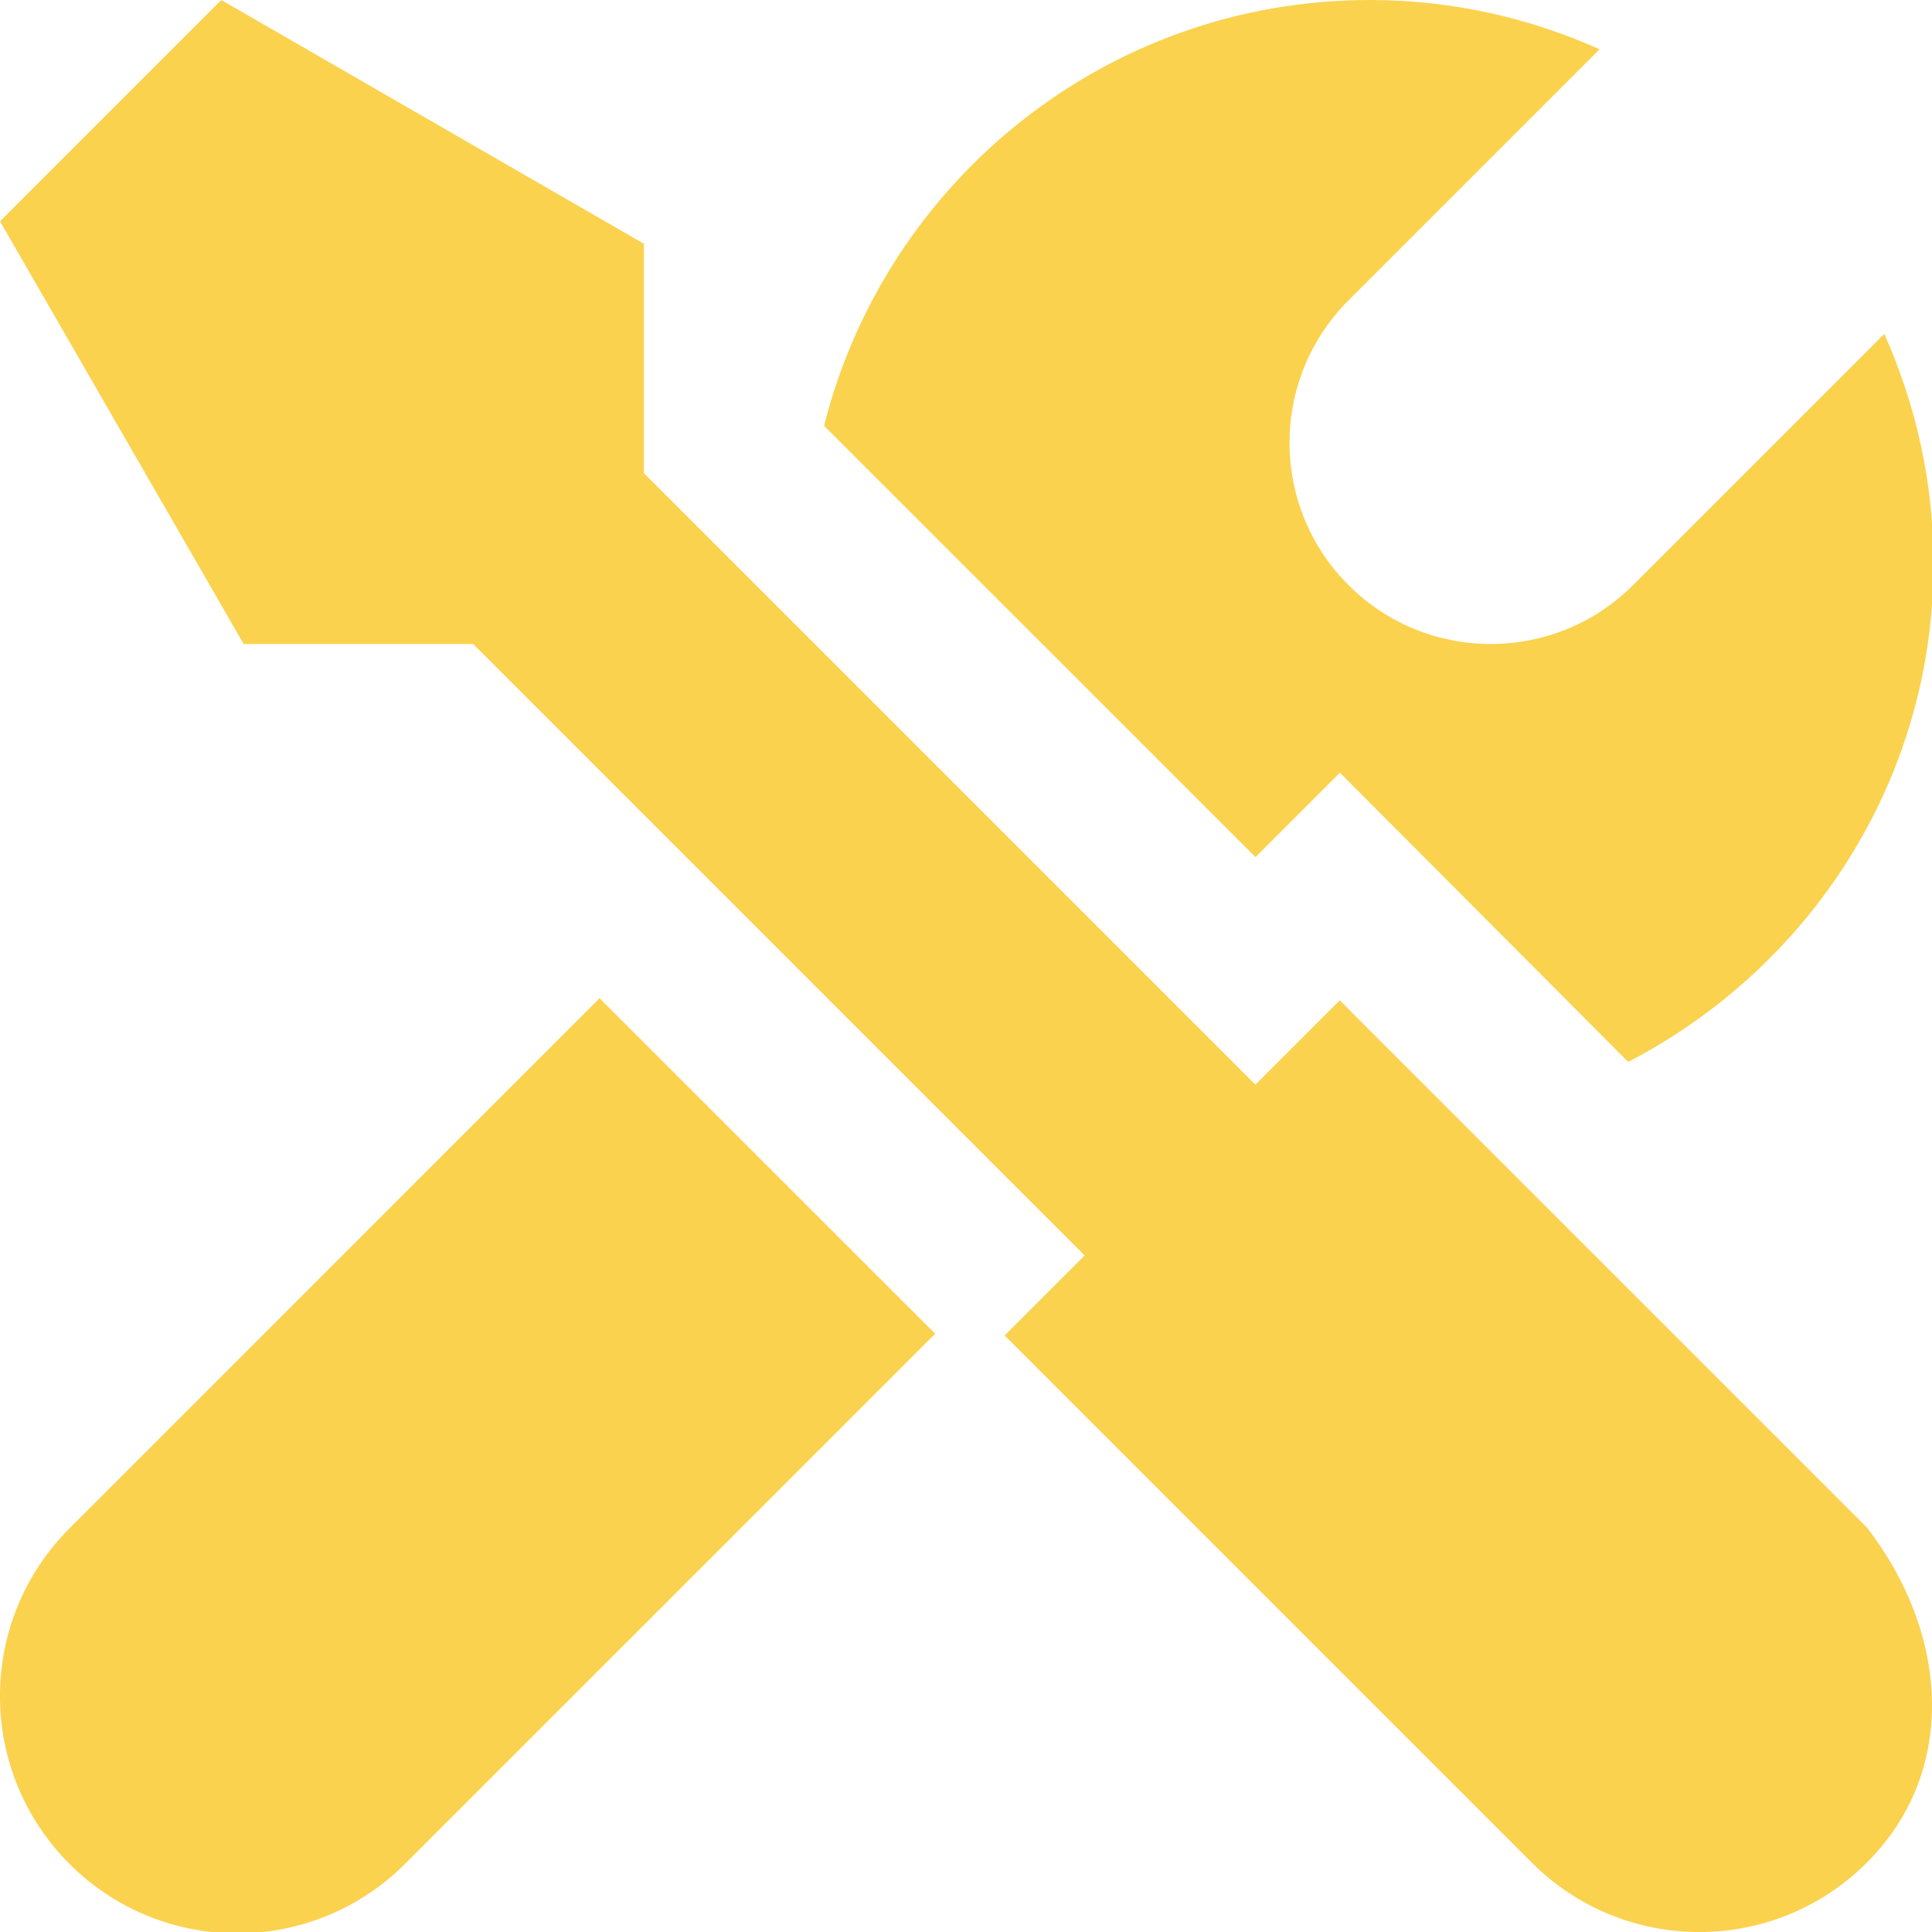
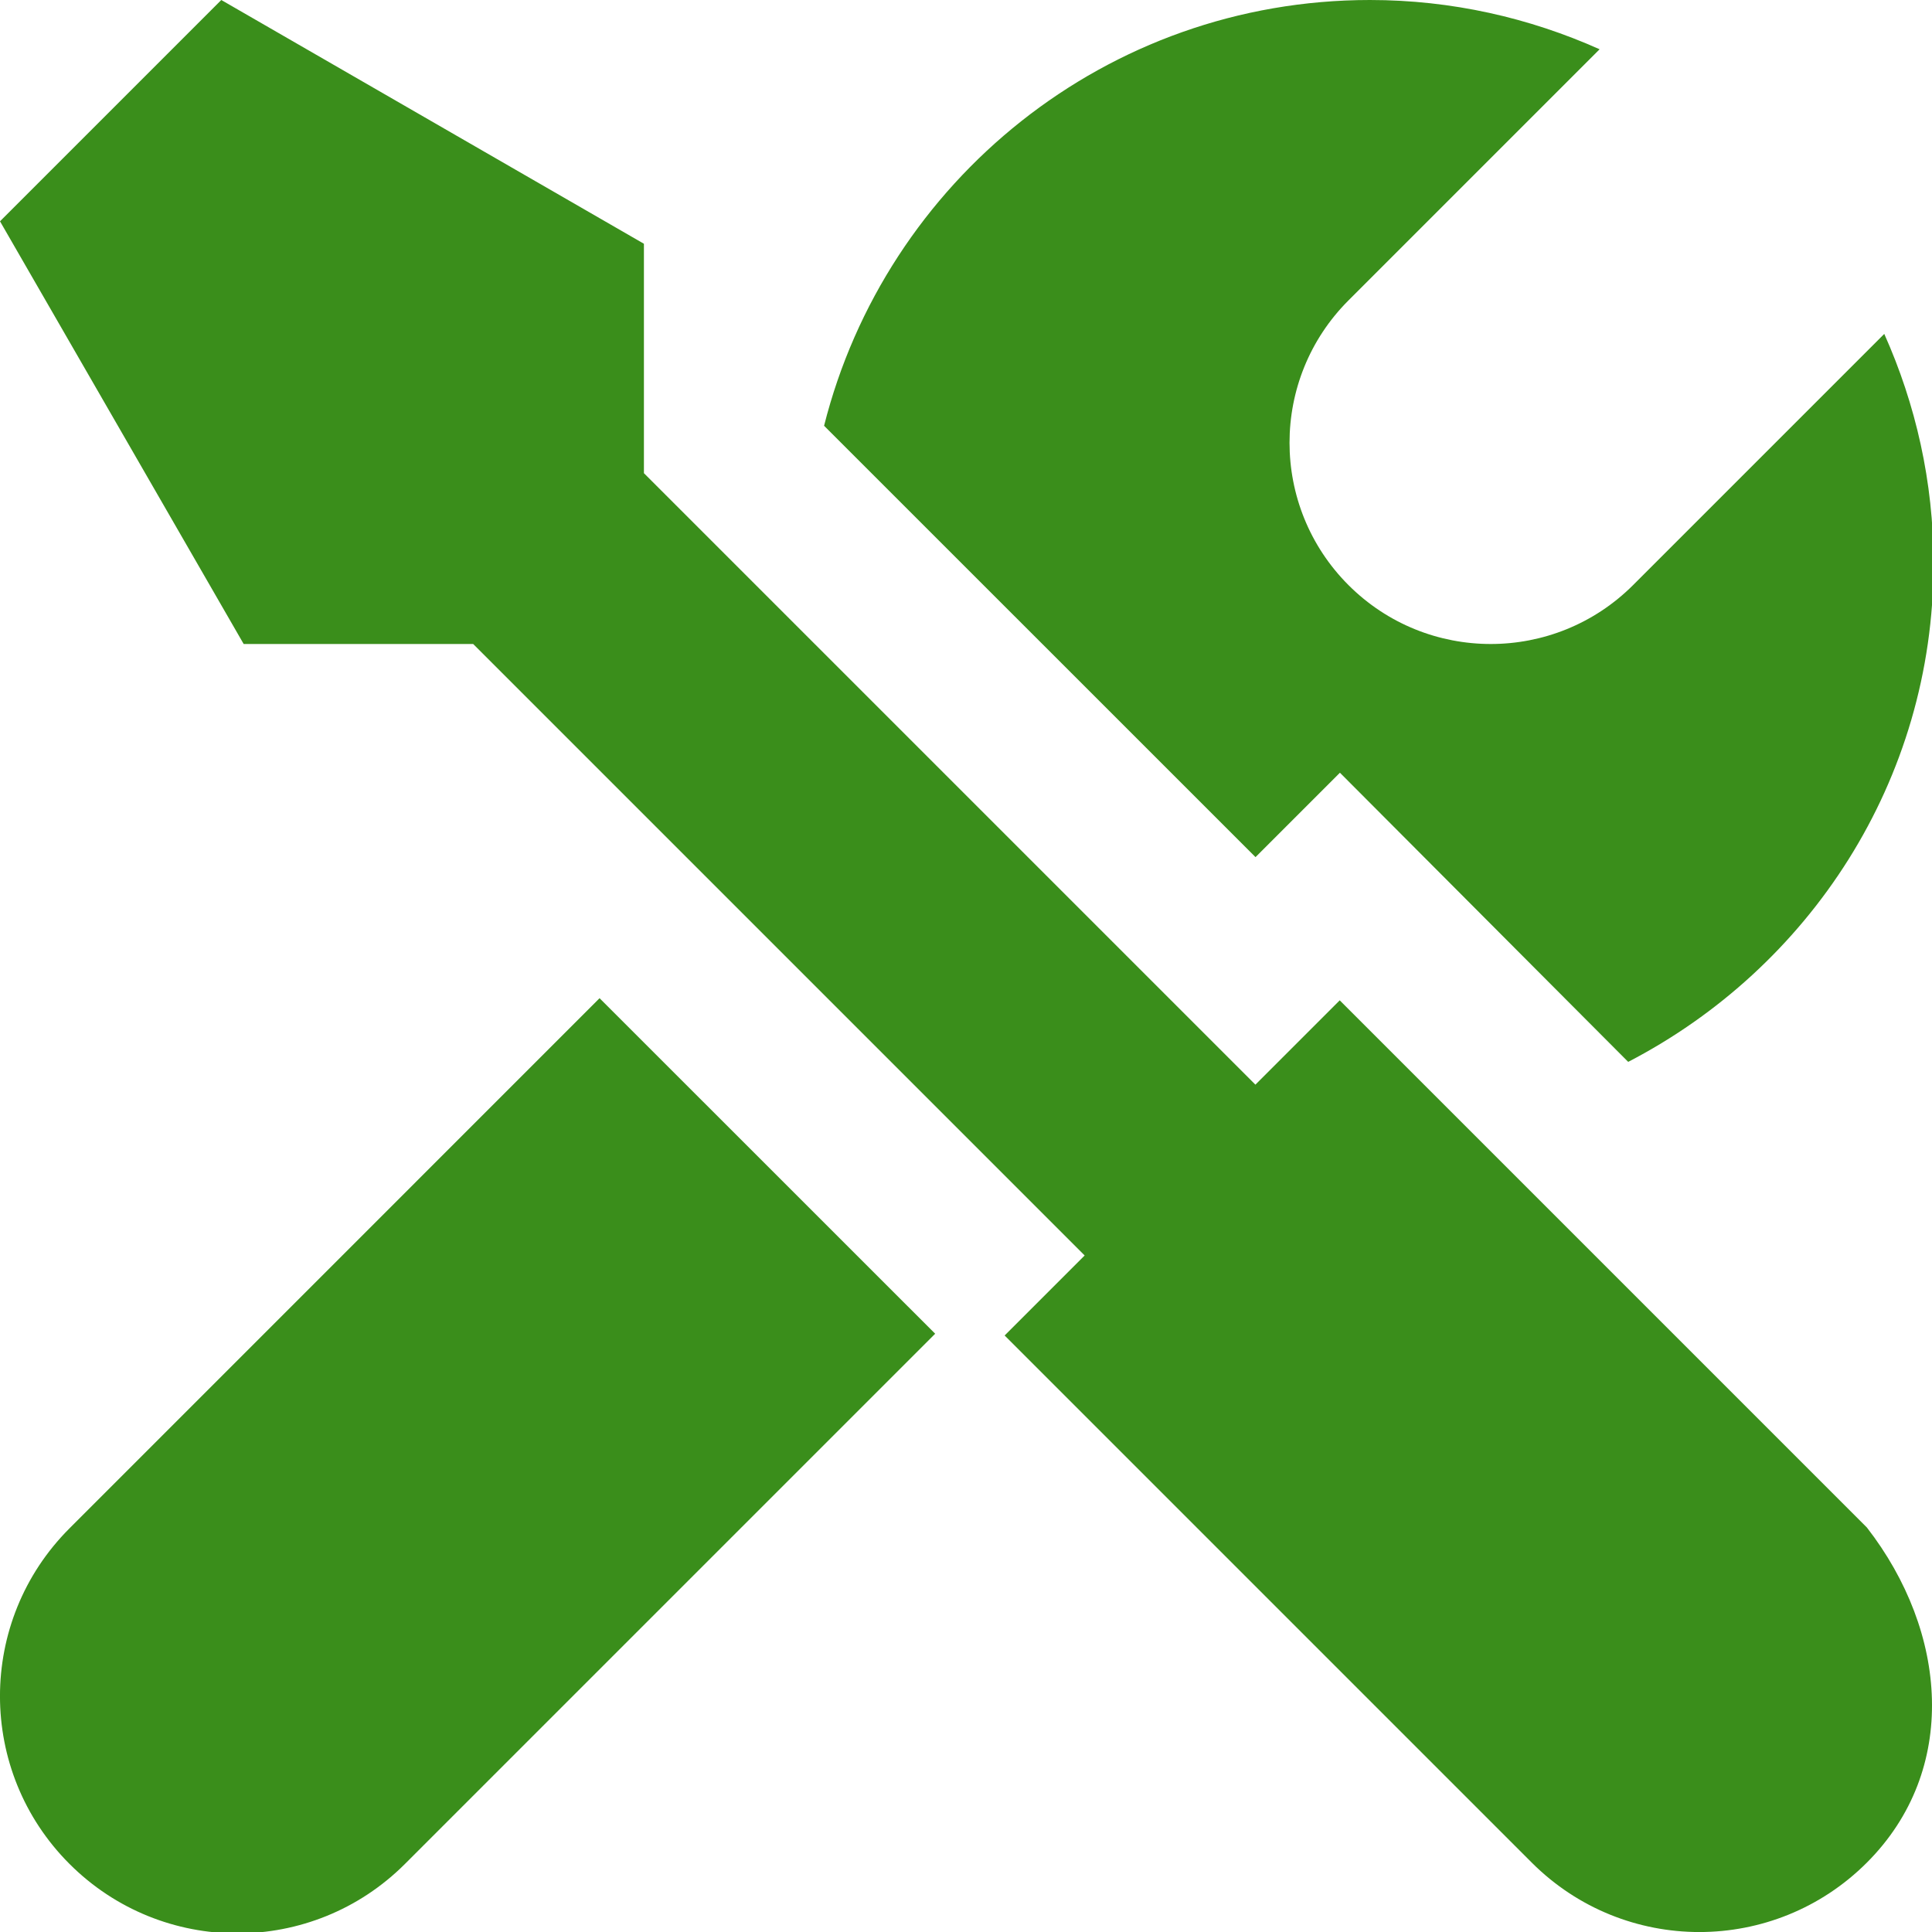
<svg xmlns="http://www.w3.org/2000/svg" id="Layer_1" data-name="Layer 1" viewBox="0 0 24 24">
-   <path fill="#fbd24e" d="m15.595,10.646l-5.358-5.357c.765-3.037,3.506-5.289,6.781-5.289,1.017,0,1.981.222,2.853.612l-3.12,3.12c-.976.976-.976,2.559,0,3.536.976.976,2.559.976,3.536,0l3.12-3.12c.39.872.612,1.836.612,2.853,0,2.704-1.548,5.026-3.793,6.19l-3.581-3.592-1.048,1.048ZM.863,18.986c-1.151,1.151-1.151,3.017,0,4.168,1.151,1.151,3.017,1.151,4.168,0l6.586-6.586-4.169-4.168L.863,18.986Zm15.78-6.56l-1.048,1.048-7.596-7.596v-2.85L2.749,0,0,2.749l3.027,5.251h2.851l7.596,7.596-.994.994,6.548,6.548c1.15,1.15,3.013,1.15,4.163,0s1.005-2.868,0-4.163l-6.548-6.548Z" />
+   <path fill="#3a8e1b" d="m15.595,10.646l-5.358-5.357c.765-3.037,3.506-5.289,6.781-5.289,1.017,0,1.981.222,2.853.612l-3.12,3.12c-.976.976-.976,2.559,0,3.536.976.976,2.559.976,3.536,0l3.12-3.12c.39.872.612,1.836.612,2.853,0,2.704-1.548,5.026-3.793,6.19l-3.581-3.592-1.048,1.048ZM.863,18.986c-1.151,1.151-1.151,3.017,0,4.168,1.151,1.151,3.017,1.151,4.168,0l6.586-6.586-4.169-4.168L.863,18.986Zm15.78-6.56l-1.048,1.048-7.596-7.596v-2.85L2.749,0,0,2.749l3.027,5.251h2.851l7.596,7.596-.994.994,6.548,6.548c1.15,1.15,3.013,1.15,4.163,0s1.005-2.868,0-4.163l-6.548-6.548Z" />
</svg>
